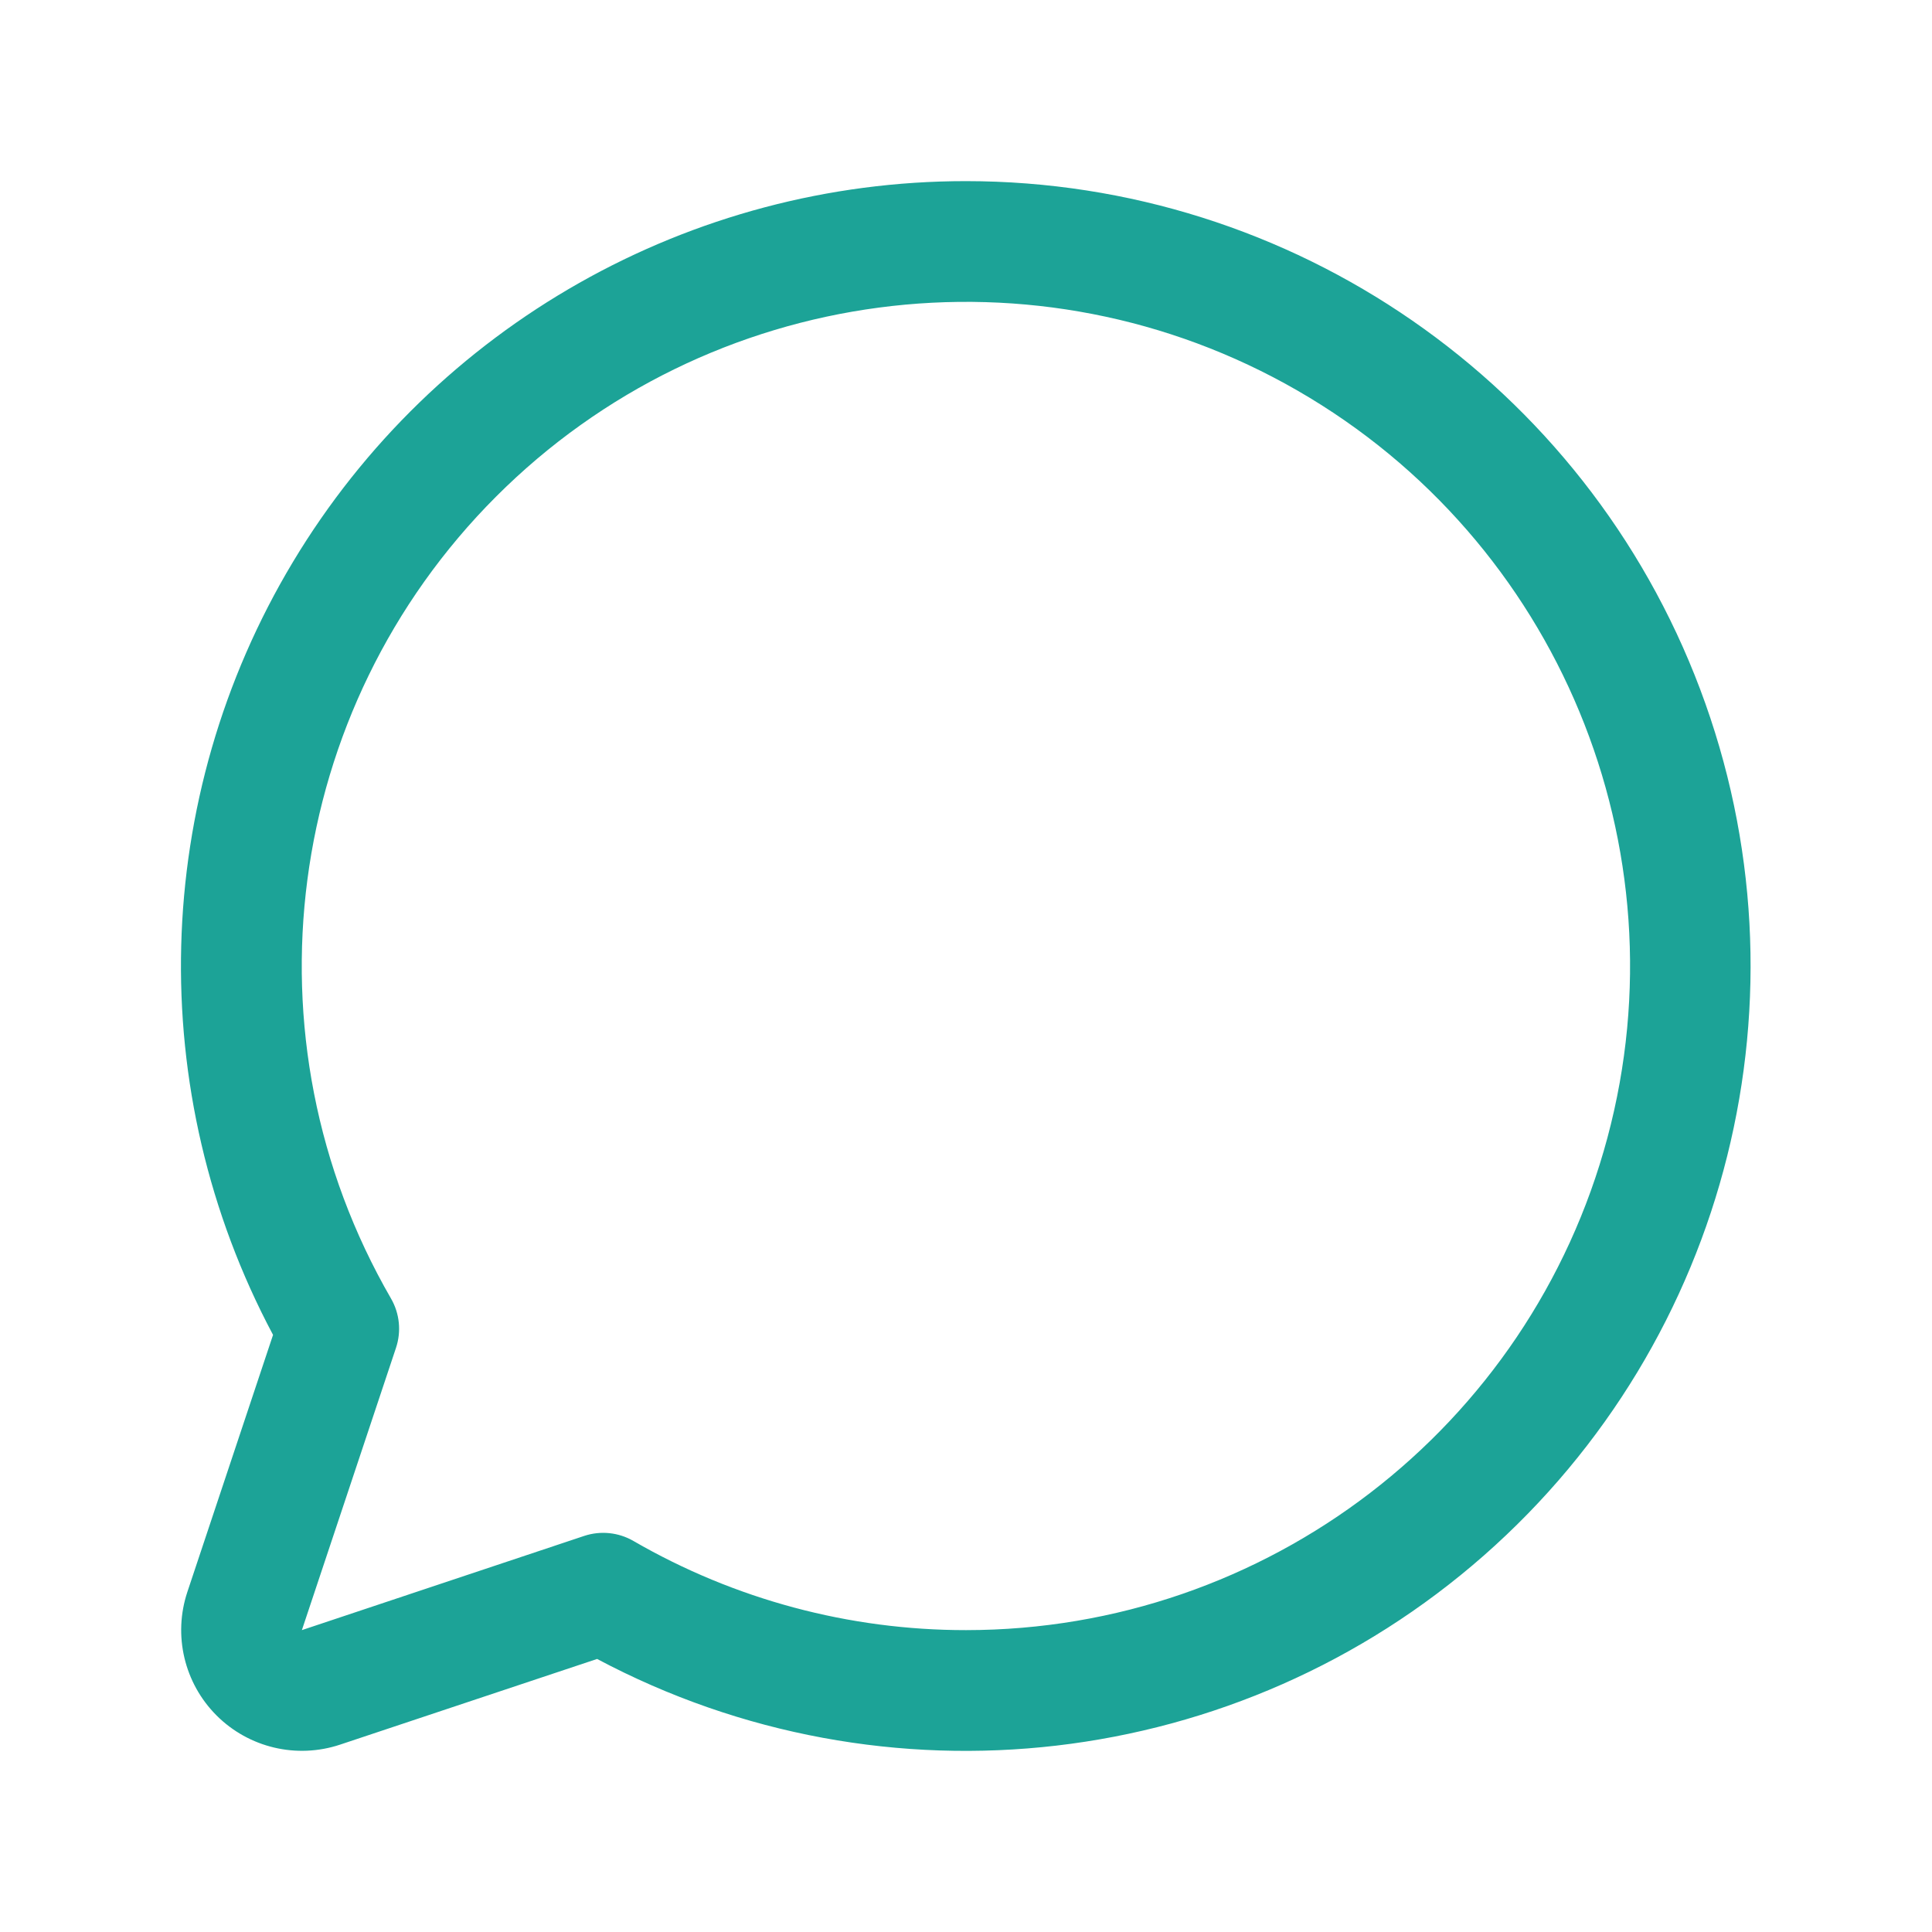
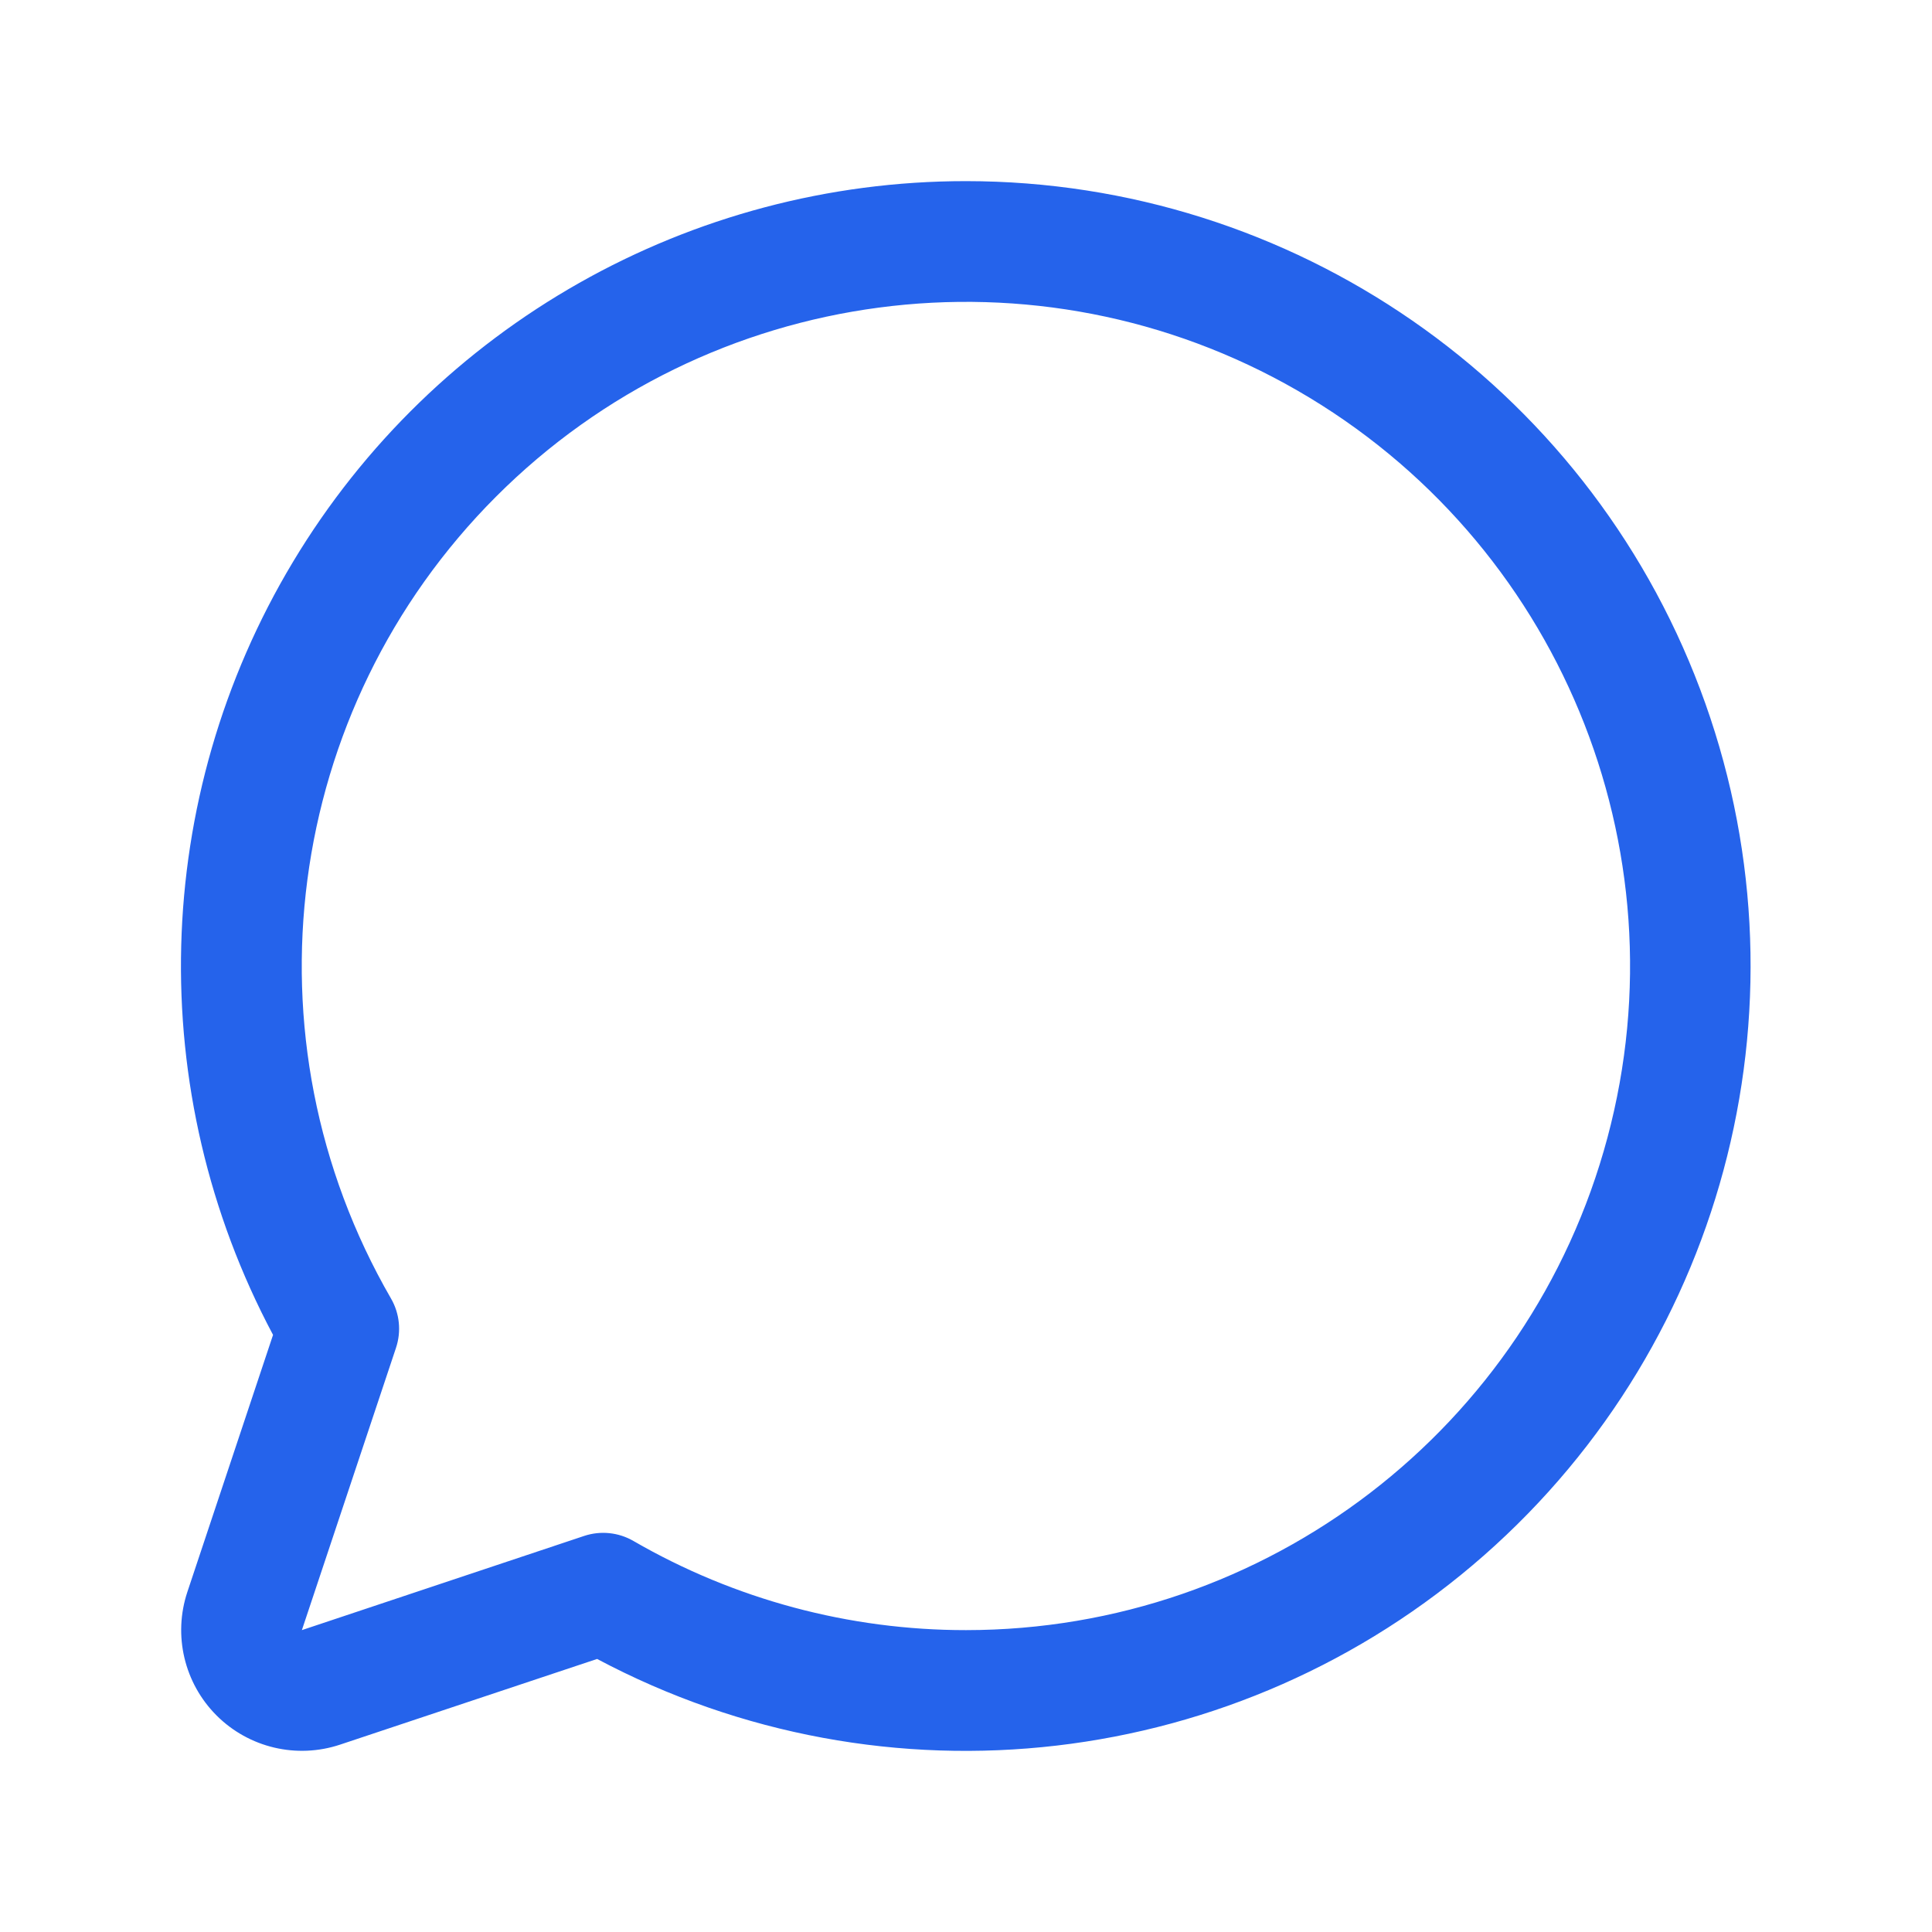
- <svg xmlns="http://www.w3.org/2000/svg" viewBox="0 0 256 256" fill="#1ca397">
+ <svg xmlns="http://www.w3.org/2000/svg" viewBox="0 0 256 256" fill="#2563eb">
  <path d="M128,24A104,104,0,0,0,36.18,176.88L24.83,210.93a16,16,0,0,0,20.24,20.24l34.05-11.35A104,104,0,1,0,128,24Zm0,192a87.87,87.87,0,0,1-44.06-11.81,8,8,0,0,0-6.54-.67L40,216,52.47,178.6a8,8,0,0,0-.66-6.54A88,88,0,1,1,128,216Z" />
</svg>
